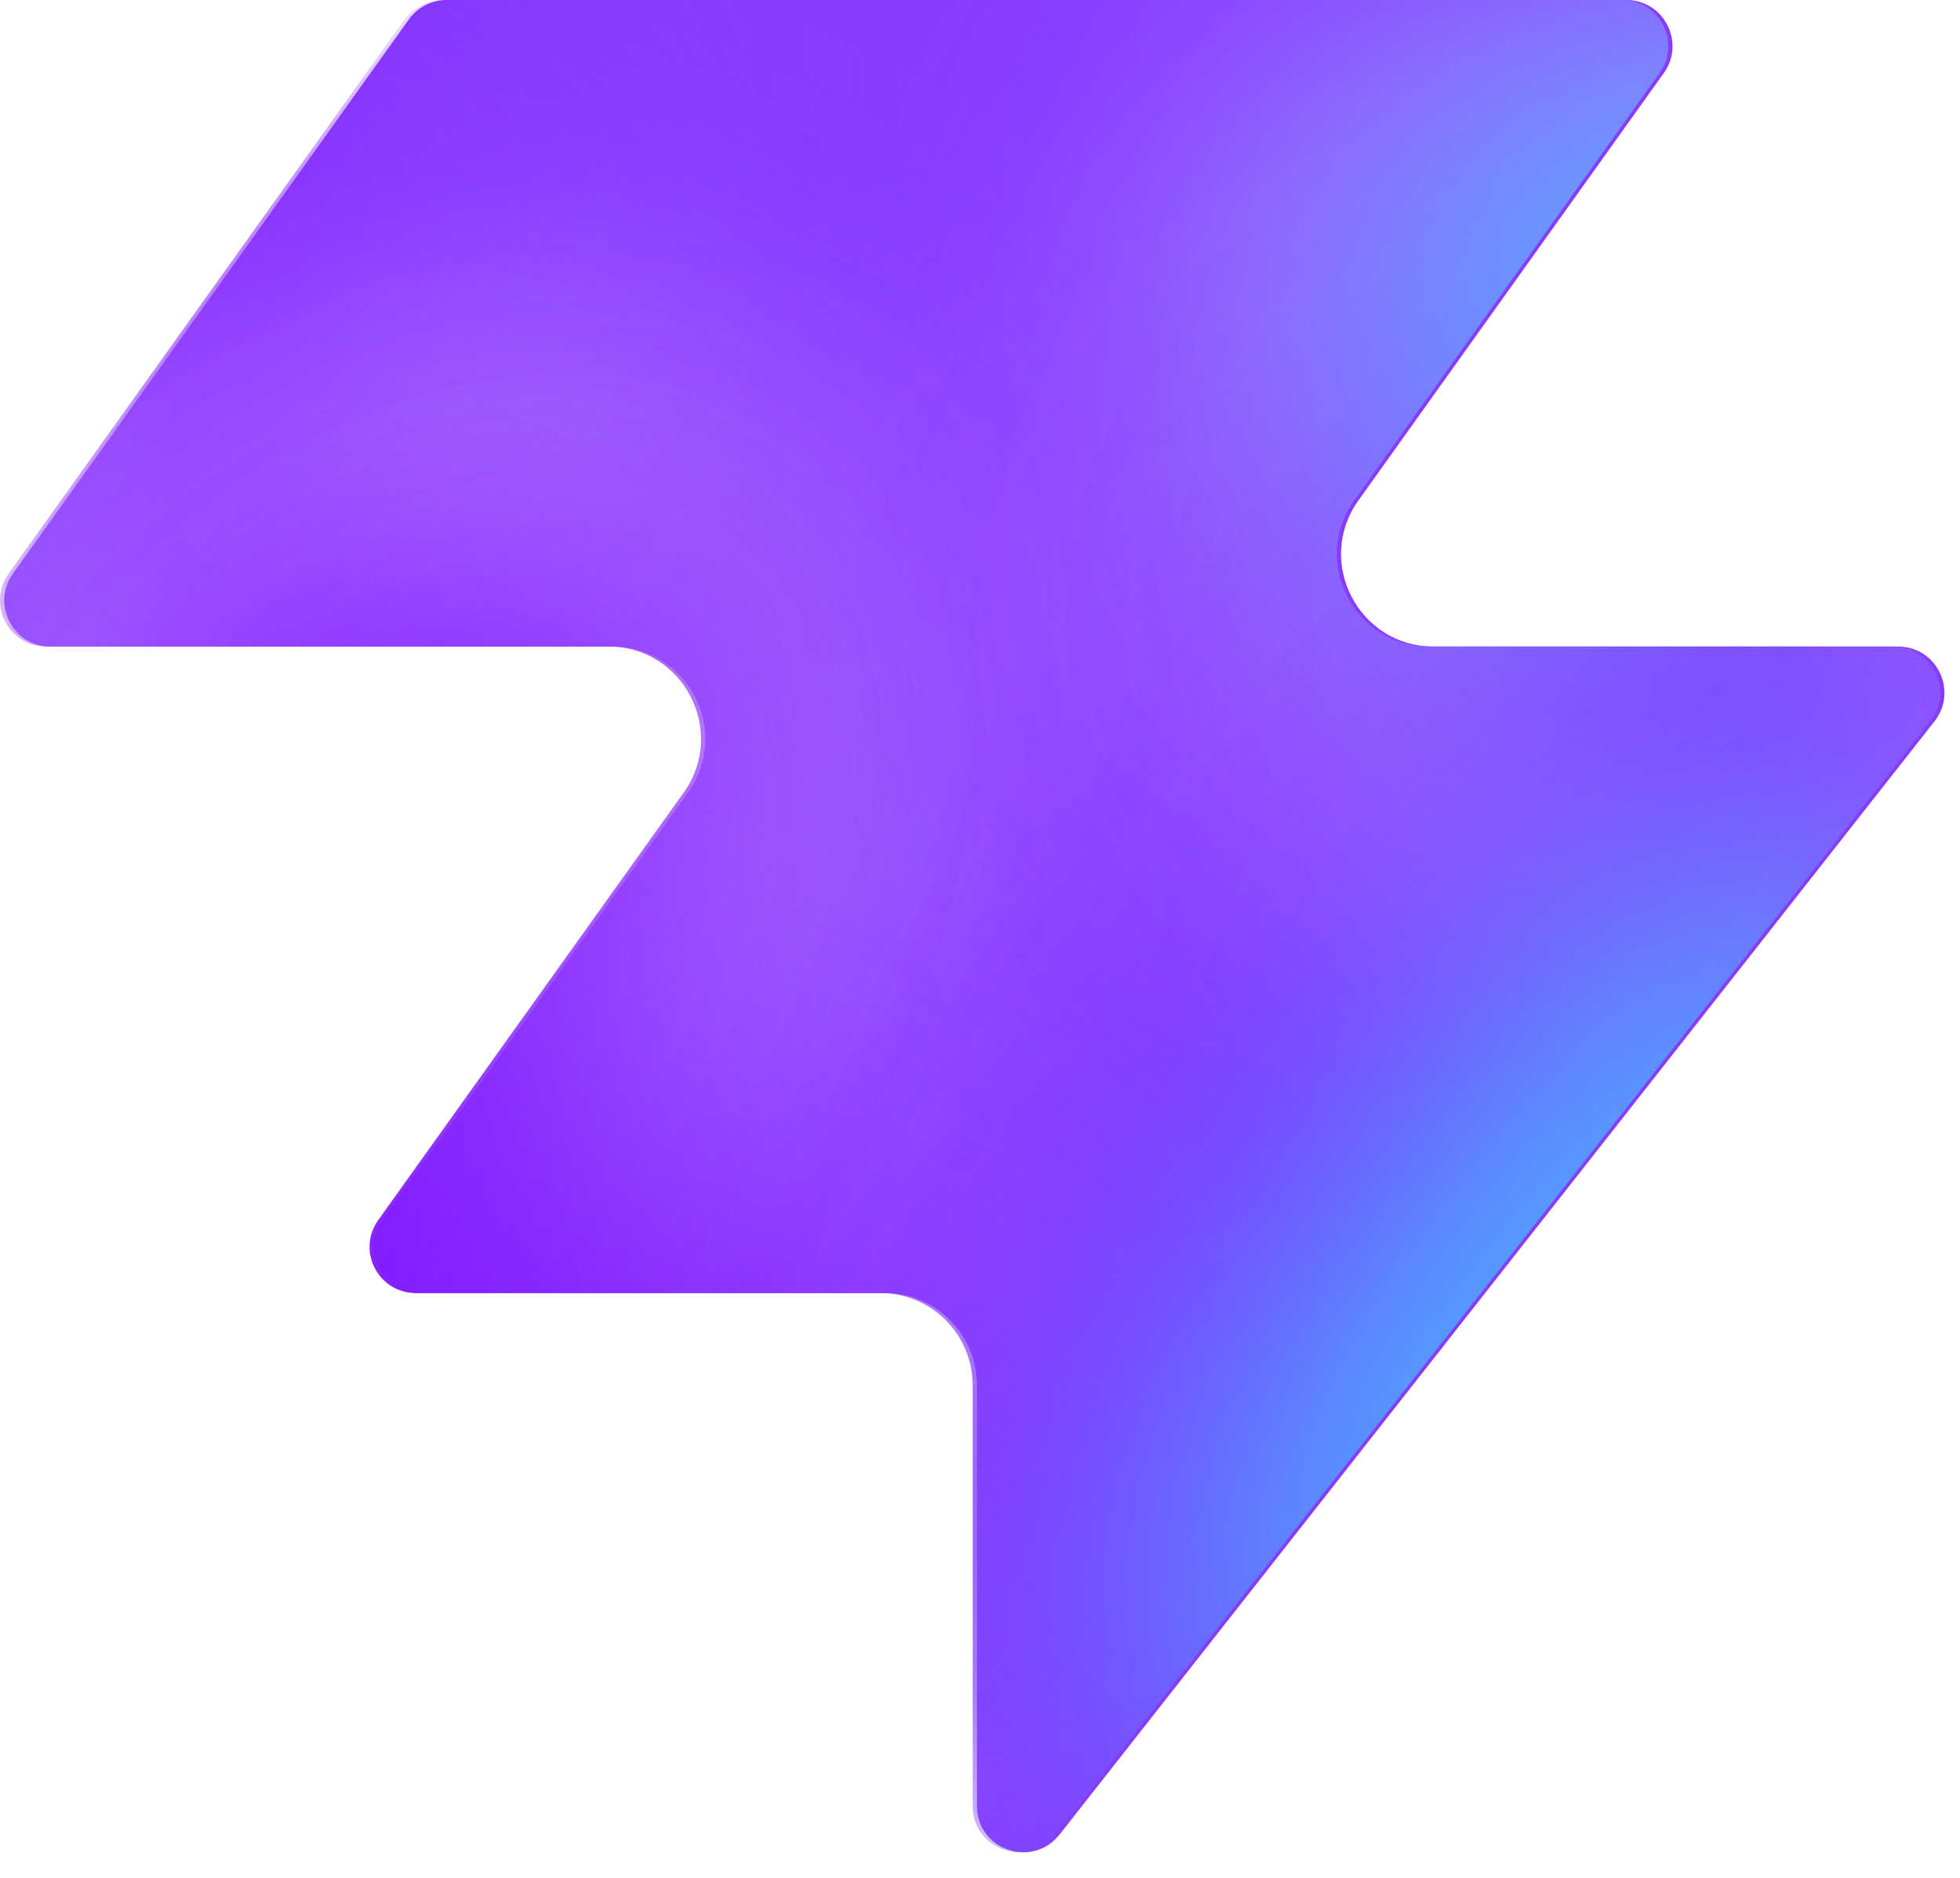
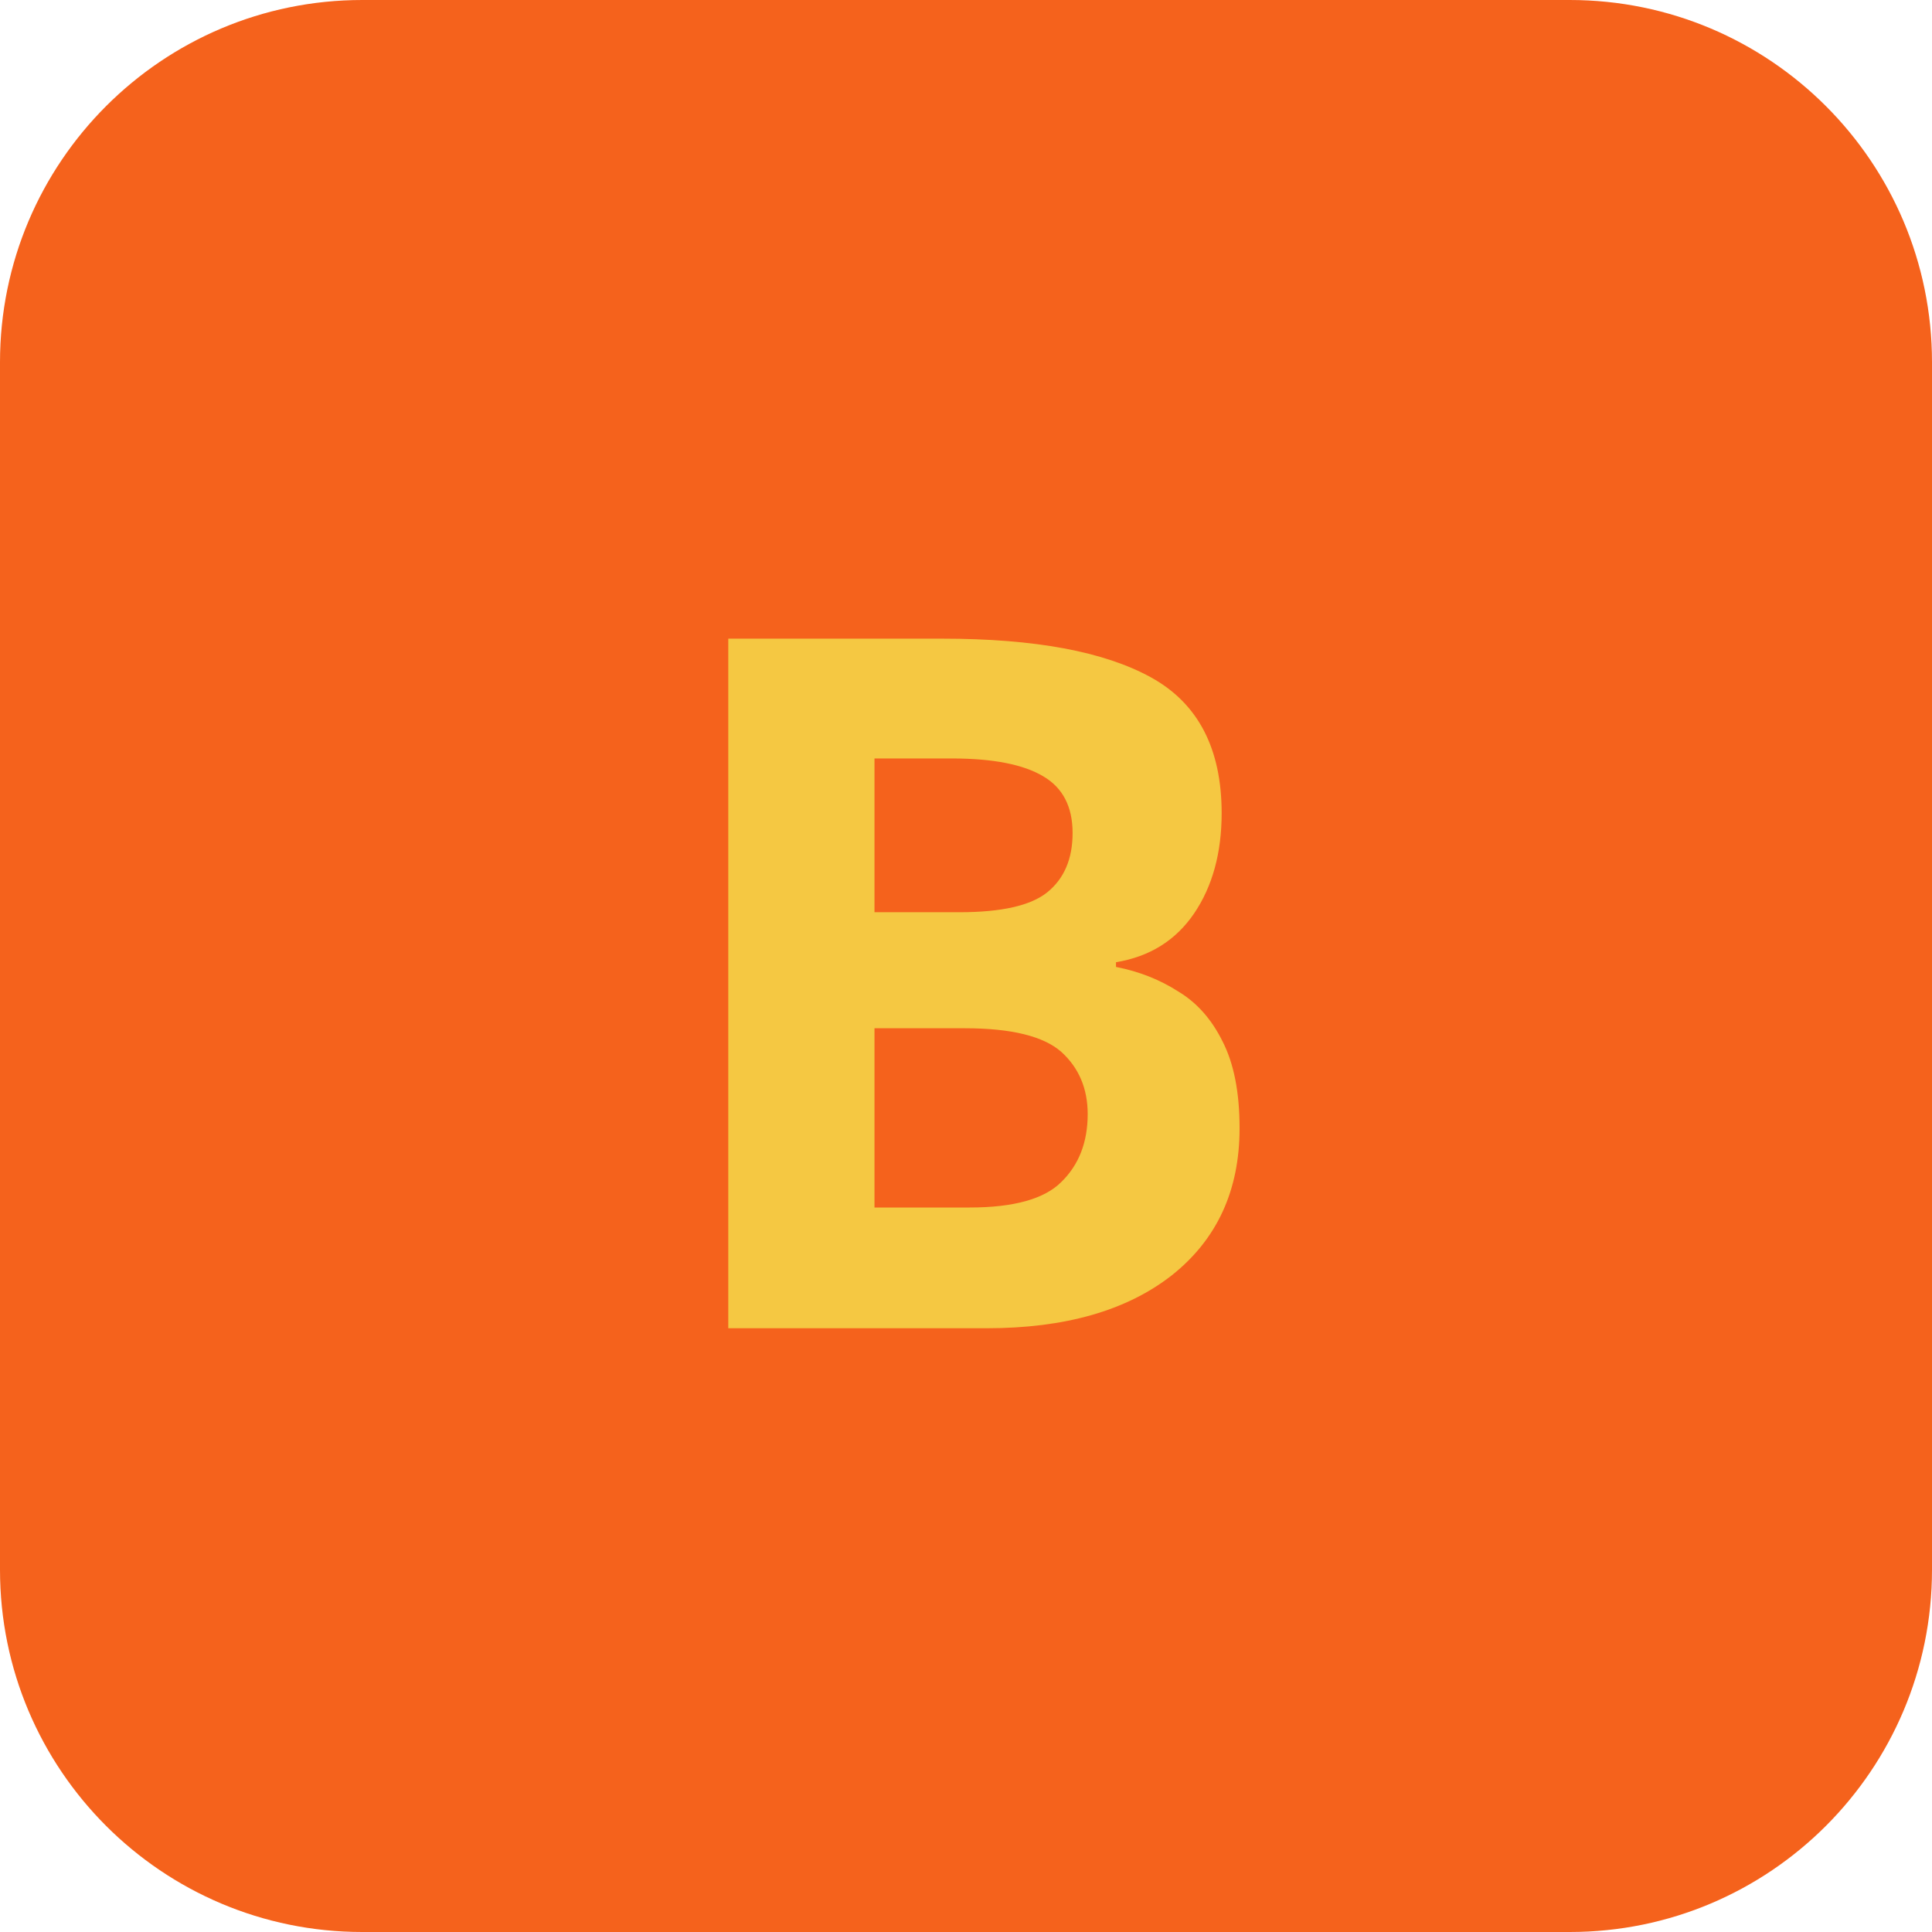
- <svg xmlns="http://www.w3.org/2000/svg" width="48" height="46" fill="none" viewBox="0 0 48 46">
-   <path fill="#863bff" d="M25.946 44.938c-.664.845-2.021.375-2.021-.698V33.937a2.26 2.26 0 0 0-2.262-2.262H10.287c-.92 0-1.456-1.04-.92-1.788l7.48-10.471c1.07-1.497 0-3.578-1.842-3.578H1.237c-.92 0-1.456-1.04-.92-1.788L10.013.474c.214-.297.556-.474.92-.474h28.894c.92 0 1.456 1.04.92 1.788l-7.48 10.471c-1.07 1.498 0 3.579 1.842 3.579h11.377c.943 0 1.473 1.088.89 1.83L25.947 44.94z" style="fill:#863bff;fill:color(display-p3 .525 .23 1);fill-opacity:1" />
-   <mask id="a" width="48" height="46" x="0" y="0" maskUnits="userSpaceOnUse" style="mask-type:alpha">
-     <path fill="#000" d="M25.842 44.938c-.664.844-2.021.375-2.021-.698V33.937a2.26 2.26 0 0 0-2.262-2.262H10.183c-.92 0-1.456-1.04-.92-1.788l7.48-10.471c1.07-1.498 0-3.579-1.842-3.579H1.133c-.92 0-1.456-1.04-.92-1.787L9.91.473c.214-.297.556-.474.92-.474h28.894c.92 0 1.456 1.04.92 1.788l-7.48 10.471c-1.07 1.498 0 3.578 1.842 3.578h11.377c.943 0 1.473 1.088.89 1.832L25.843 44.94z" style="fill:#000;fill-opacity:1" />
-   </mask>
-   <g mask="url(#a)">
-     <g filter="url(#b)">
-       <ellipse cx="5.508" cy="14.704" fill="#ede6ff" rx="5.508" ry="14.704" style="fill:#ede6ff;fill:color(display-p3 .927 .903 1);fill-opacity:1" transform="matrix(.00324 1 1 -.00324 -4.47 31.516)" />
-     </g>
-     <g filter="url(#c)">
-       <ellipse cx="10.399" cy="29.851" fill="#ede6ff" rx="10.399" ry="29.851" style="fill:#ede6ff;fill:color(display-p3 .927 .903 1);fill-opacity:1" transform="matrix(.00324 1 1 -.00324 -39.328 7.883)" />
-     </g>
-     <g filter="url(#d)">
-       <ellipse cx="5.508" cy="30.487" fill="#7e14ff" rx="5.508" ry="30.487" style="fill:#7e14ff;fill:color(display-p3 .492 .077 1);fill-opacity:1" transform="rotate(89.814 -25.913 -14.639)scale(1 -1)" />
-     </g>
-     <g filter="url(#e)">
-       <ellipse cx="5.508" cy="30.599" fill="#7e14ff" rx="5.508" ry="30.599" style="fill:#7e14ff;fill:color(display-p3 .492 .077 1);fill-opacity:1" transform="rotate(89.814 -32.644 -3.334)scale(1 -1)" />
-     </g>
-     <g filter="url(#f)">
-       <ellipse cx="5.508" cy="30.599" fill="#7e14ff" rx="5.508" ry="30.599" style="fill:#7e14ff;fill:color(display-p3 .492 .077 1);fill-opacity:1" transform="matrix(.00324 1 1 -.00324 -34.34 30.47)" />
-     </g>
-     <g filter="url(#g)">
-       <ellipse cx="14.072" cy="22.078" fill="#ede6ff" rx="14.072" ry="22.078" style="fill:#ede6ff;fill:color(display-p3 .927 .903 1);fill-opacity:1" transform="rotate(93.35 24.506 48.493)scale(-1 1)" />
-     </g>
-     <g filter="url(#h)">
-       <ellipse cx="3.47" cy="21.501" fill="#7e14ff" rx="3.47" ry="21.501" style="fill:#7e14ff;fill:color(display-p3 .492 .077 1);fill-opacity:1" transform="rotate(89.009 28.708 47.59)scale(-1 1)" />
-     </g>
-     <g filter="url(#i)">
-       <ellipse cx="3.47" cy="21.501" fill="#7e14ff" rx="3.47" ry="21.501" style="fill:#7e14ff;fill:color(display-p3 .492 .077 1);fill-opacity:1" transform="rotate(89.009 28.708 47.59)scale(-1 1)" />
-     </g>
-     <g filter="url(#j)">
-       <ellipse cx=".387" cy="8.972" fill="#7e14ff" rx="4.407" ry="29.108" style="fill:#7e14ff;fill:color(display-p3 .492 .077 1);fill-opacity:1" transform="rotate(39.51 .387 8.972)" />
-     </g>
-     <g filter="url(#k)">
-       <ellipse cx="47.523" cy="-6.092" fill="#7e14ff" rx="4.407" ry="29.108" style="fill:#7e14ff;fill:color(display-p3 .492 .077 1);fill-opacity:1" transform="rotate(37.892 47.523 -6.092)" />
-     </g>
-     <g filter="url(#l)">
-       <ellipse cx="41.412" cy="6.333" fill="#47bfff" rx="5.971" ry="9.665" style="fill:#47bfff;fill:color(display-p3 .28 .748 1);fill-opacity:1" transform="rotate(37.892 41.412 6.333)" />
-     </g>
-     <g filter="url(#m)">
-       <ellipse cx="-1.879" cy="38.332" fill="#7e14ff" rx="4.407" ry="29.108" style="fill:#7e14ff;fill:color(display-p3 .492 .077 1);fill-opacity:1" transform="rotate(37.892 -1.88 38.332)" />
-     </g>
-     <g filter="url(#n)">
-       <ellipse cx="-1.879" cy="38.332" fill="#7e14ff" rx="4.407" ry="29.108" style="fill:#7e14ff;fill:color(display-p3 .492 .077 1);fill-opacity:1" transform="rotate(37.892 -1.88 38.332)" />
-     </g>
-     <g filter="url(#o)">
-       <ellipse cx="35.651" cy="29.907" fill="#7e14ff" rx="4.407" ry="29.108" style="fill:#7e14ff;fill:color(display-p3 .492 .077 1);fill-opacity:1" transform="rotate(37.892 35.651 29.907)" />
-     </g>
-     <g filter="url(#p)">
-       <ellipse cx="38.418" cy="32.4" fill="#47bfff" rx="5.971" ry="15.297" style="fill:#47bfff;fill:color(display-p3 .28 .748 1);fill-opacity:1" transform="rotate(37.892 38.418 32.4)" />
-     </g>
-   </g>
-   <defs>
-     <filter id="b" width="60.045" height="41.654" x="-19.77" y="16.149" color-interpolation-filters="sRGB" filterUnits="userSpaceOnUse">
-       <feFlood flood-opacity="0" result="BackgroundImageFix" />
-       <feBlend in="SourceGraphic" in2="BackgroundImageFix" result="shape" />
-       <feGaussianBlur result="effect1_foregroundBlur_2002_17158" stdDeviation="7.659" />
-     </filter>
-     <filter id="c" width="90.34" height="51.437" x="-54.613" y="-7.533" color-interpolation-filters="sRGB" filterUnits="userSpaceOnUse">
-       <feFlood flood-opacity="0" result="BackgroundImageFix" />
-       <feBlend in="SourceGraphic" in2="BackgroundImageFix" result="shape" />
-       <feGaussianBlur result="effect1_foregroundBlur_2002_17158" stdDeviation="7.659" />
-     </filter>
-     <filter id="d" width="79.355" height="29.4" x="-49.64" y="2.03" color-interpolation-filters="sRGB" filterUnits="userSpaceOnUse">
-       <feFlood flood-opacity="0" result="BackgroundImageFix" />
-       <feBlend in="SourceGraphic" in2="BackgroundImageFix" result="shape" />
-       <feGaussianBlur result="effect1_foregroundBlur_2002_17158" stdDeviation="4.596" />
-     </filter>
-     <filter id="e" width="79.579" height="29.4" x="-45.045" y="20.029" color-interpolation-filters="sRGB" filterUnits="userSpaceOnUse">
-       <feFlood flood-opacity="0" result="BackgroundImageFix" />
-       <feBlend in="SourceGraphic" in2="BackgroundImageFix" result="shape" />
-       <feGaussianBlur result="effect1_foregroundBlur_2002_17158" stdDeviation="4.596" />
-     </filter>
-     <filter id="f" width="79.579" height="29.4" x="-43.513" y="21.178" color-interpolation-filters="sRGB" filterUnits="userSpaceOnUse">
-       <feFlood flood-opacity="0" result="BackgroundImageFix" />
-       <feBlend in="SourceGraphic" in2="BackgroundImageFix" result="shape" />
-       <feGaussianBlur result="effect1_foregroundBlur_2002_17158" stdDeviation="4.596" />
-     </filter>
-     <filter id="g" width="74.749" height="58.852" x="15.756" y="-17.901" color-interpolation-filters="sRGB" filterUnits="userSpaceOnUse">
-       <feFlood flood-opacity="0" result="BackgroundImageFix" />
-       <feBlend in="SourceGraphic" in2="BackgroundImageFix" result="shape" />
-       <feGaussianBlur result="effect1_foregroundBlur_2002_17158" stdDeviation="7.659" />
-     </filter>
-     <filter id="h" width="61.377" height="25.362" x="23.548" y="2.284" color-interpolation-filters="sRGB" filterUnits="userSpaceOnUse">
-       <feFlood flood-opacity="0" result="BackgroundImageFix" />
-       <feBlend in="SourceGraphic" in2="BackgroundImageFix" result="shape" />
-       <feGaussianBlur result="effect1_foregroundBlur_2002_17158" stdDeviation="4.596" />
-     </filter>
-     <filter id="i" width="61.377" height="25.362" x="23.548" y="2.284" color-interpolation-filters="sRGB" filterUnits="userSpaceOnUse">
-       <feFlood flood-opacity="0" result="BackgroundImageFix" />
-       <feBlend in="SourceGraphic" in2="BackgroundImageFix" result="shape" />
-       <feGaussianBlur result="effect1_foregroundBlur_2002_17158" stdDeviation="4.596" />
-     </filter>
-     <filter id="j" width="56.045" height="63.649" x="-27.636" y="-22.853" color-interpolation-filters="sRGB" filterUnits="userSpaceOnUse">
-       <feFlood flood-opacity="0" result="BackgroundImageFix" />
-       <feBlend in="SourceGraphic" in2="BackgroundImageFix" result="shape" />
-       <feGaussianBlur result="effect1_foregroundBlur_2002_17158" stdDeviation="4.596" />
-     </filter>
-     <filter id="k" width="54.814" height="64.646" x="20.116" y="-38.415" color-interpolation-filters="sRGB" filterUnits="userSpaceOnUse">
-       <feFlood flood-opacity="0" result="BackgroundImageFix" />
-       <feBlend in="SourceGraphic" in2="BackgroundImageFix" result="shape" />
-       <feGaussianBlur result="effect1_foregroundBlur_2002_17158" stdDeviation="4.596" />
-     </filter>
-     <filter id="l" width="33.541" height="35.313" x="24.641" y="-11.323" color-interpolation-filters="sRGB" filterUnits="userSpaceOnUse">
-       <feFlood flood-opacity="0" result="BackgroundImageFix" />
-       <feBlend in="SourceGraphic" in2="BackgroundImageFix" result="shape" />
-       <feGaussianBlur result="effect1_foregroundBlur_2002_17158" stdDeviation="4.596" />
-     </filter>
-     <filter id="m" width="54.814" height="64.646" x="-29.286" y="6.009" color-interpolation-filters="sRGB" filterUnits="userSpaceOnUse">
-       <feFlood flood-opacity="0" result="BackgroundImageFix" />
-       <feBlend in="SourceGraphic" in2="BackgroundImageFix" result="shape" />
-       <feGaussianBlur result="effect1_foregroundBlur_2002_17158" stdDeviation="4.596" />
-     </filter>
-     <filter id="n" width="54.814" height="64.646" x="-29.286" y="6.009" color-interpolation-filters="sRGB" filterUnits="userSpaceOnUse">
-       <feFlood flood-opacity="0" result="BackgroundImageFix" />
-       <feBlend in="SourceGraphic" in2="BackgroundImageFix" result="shape" />
-       <feGaussianBlur result="effect1_foregroundBlur_2002_17158" stdDeviation="4.596" />
-     </filter>
-     <filter id="o" width="54.814" height="64.646" x="8.244" y="-2.416" color-interpolation-filters="sRGB" filterUnits="userSpaceOnUse">
-       <feFlood flood-opacity="0" result="BackgroundImageFix" />
-       <feBlend in="SourceGraphic" in2="BackgroundImageFix" result="shape" />
-       <feGaussianBlur result="effect1_foregroundBlur_2002_17158" stdDeviation="4.596" />
-     </filter>
-     <filter id="p" width="39.409" height="43.623" x="18.713" y="10.588" color-interpolation-filters="sRGB" filterUnits="userSpaceOnUse">
-       <feFlood flood-opacity="0" result="BackgroundImageFix" />
-       <feBlend in="SourceGraphic" in2="BackgroundImageFix" result="shape" />
-       <feGaussianBlur result="effect1_foregroundBlur_2002_17158" stdDeviation="4.596" />
-     </filter>
-   </defs>
+ <svg xmlns="http://www.w3.org/2000/svg" viewBox="0 0 32 32">
+   <rect width="32" height="32" rx="6" fill="#F5621C" />
+   <text x="16" y="22" text-anchor="middle" fill="#F5C842" font-family="system-ui,sans-serif" font-weight="700" font-size="16">B</text>
</svg>
